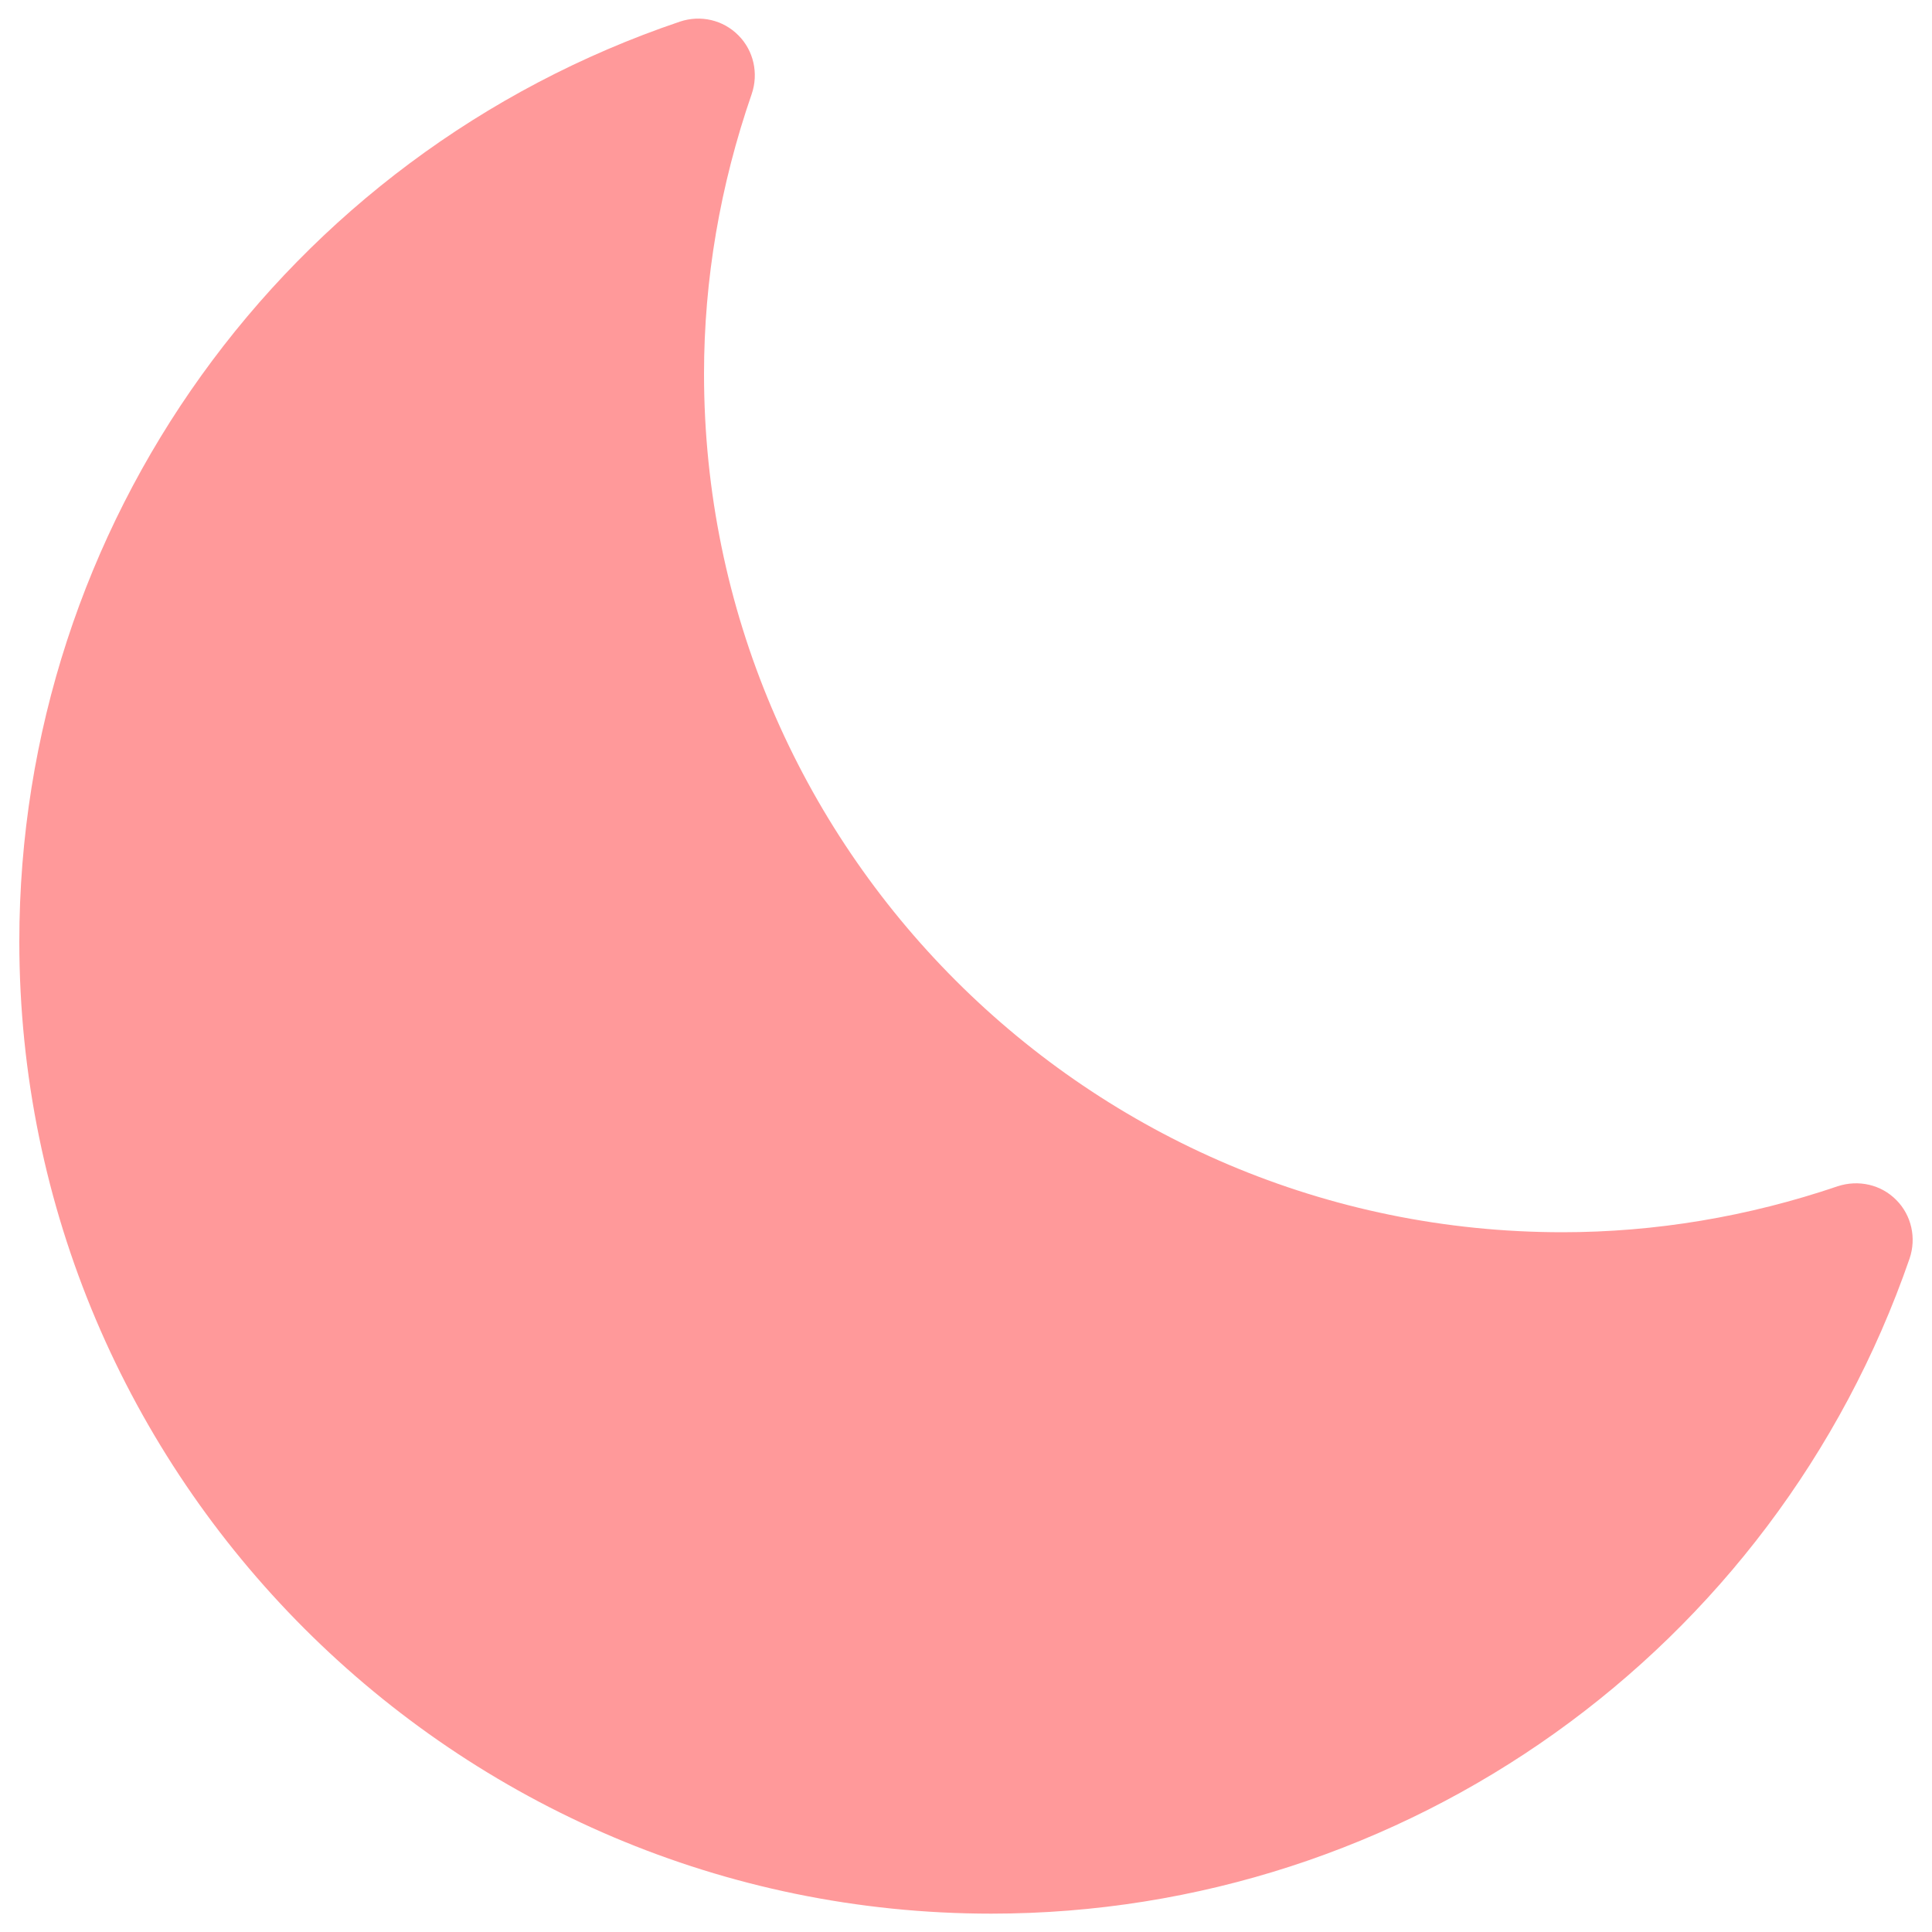
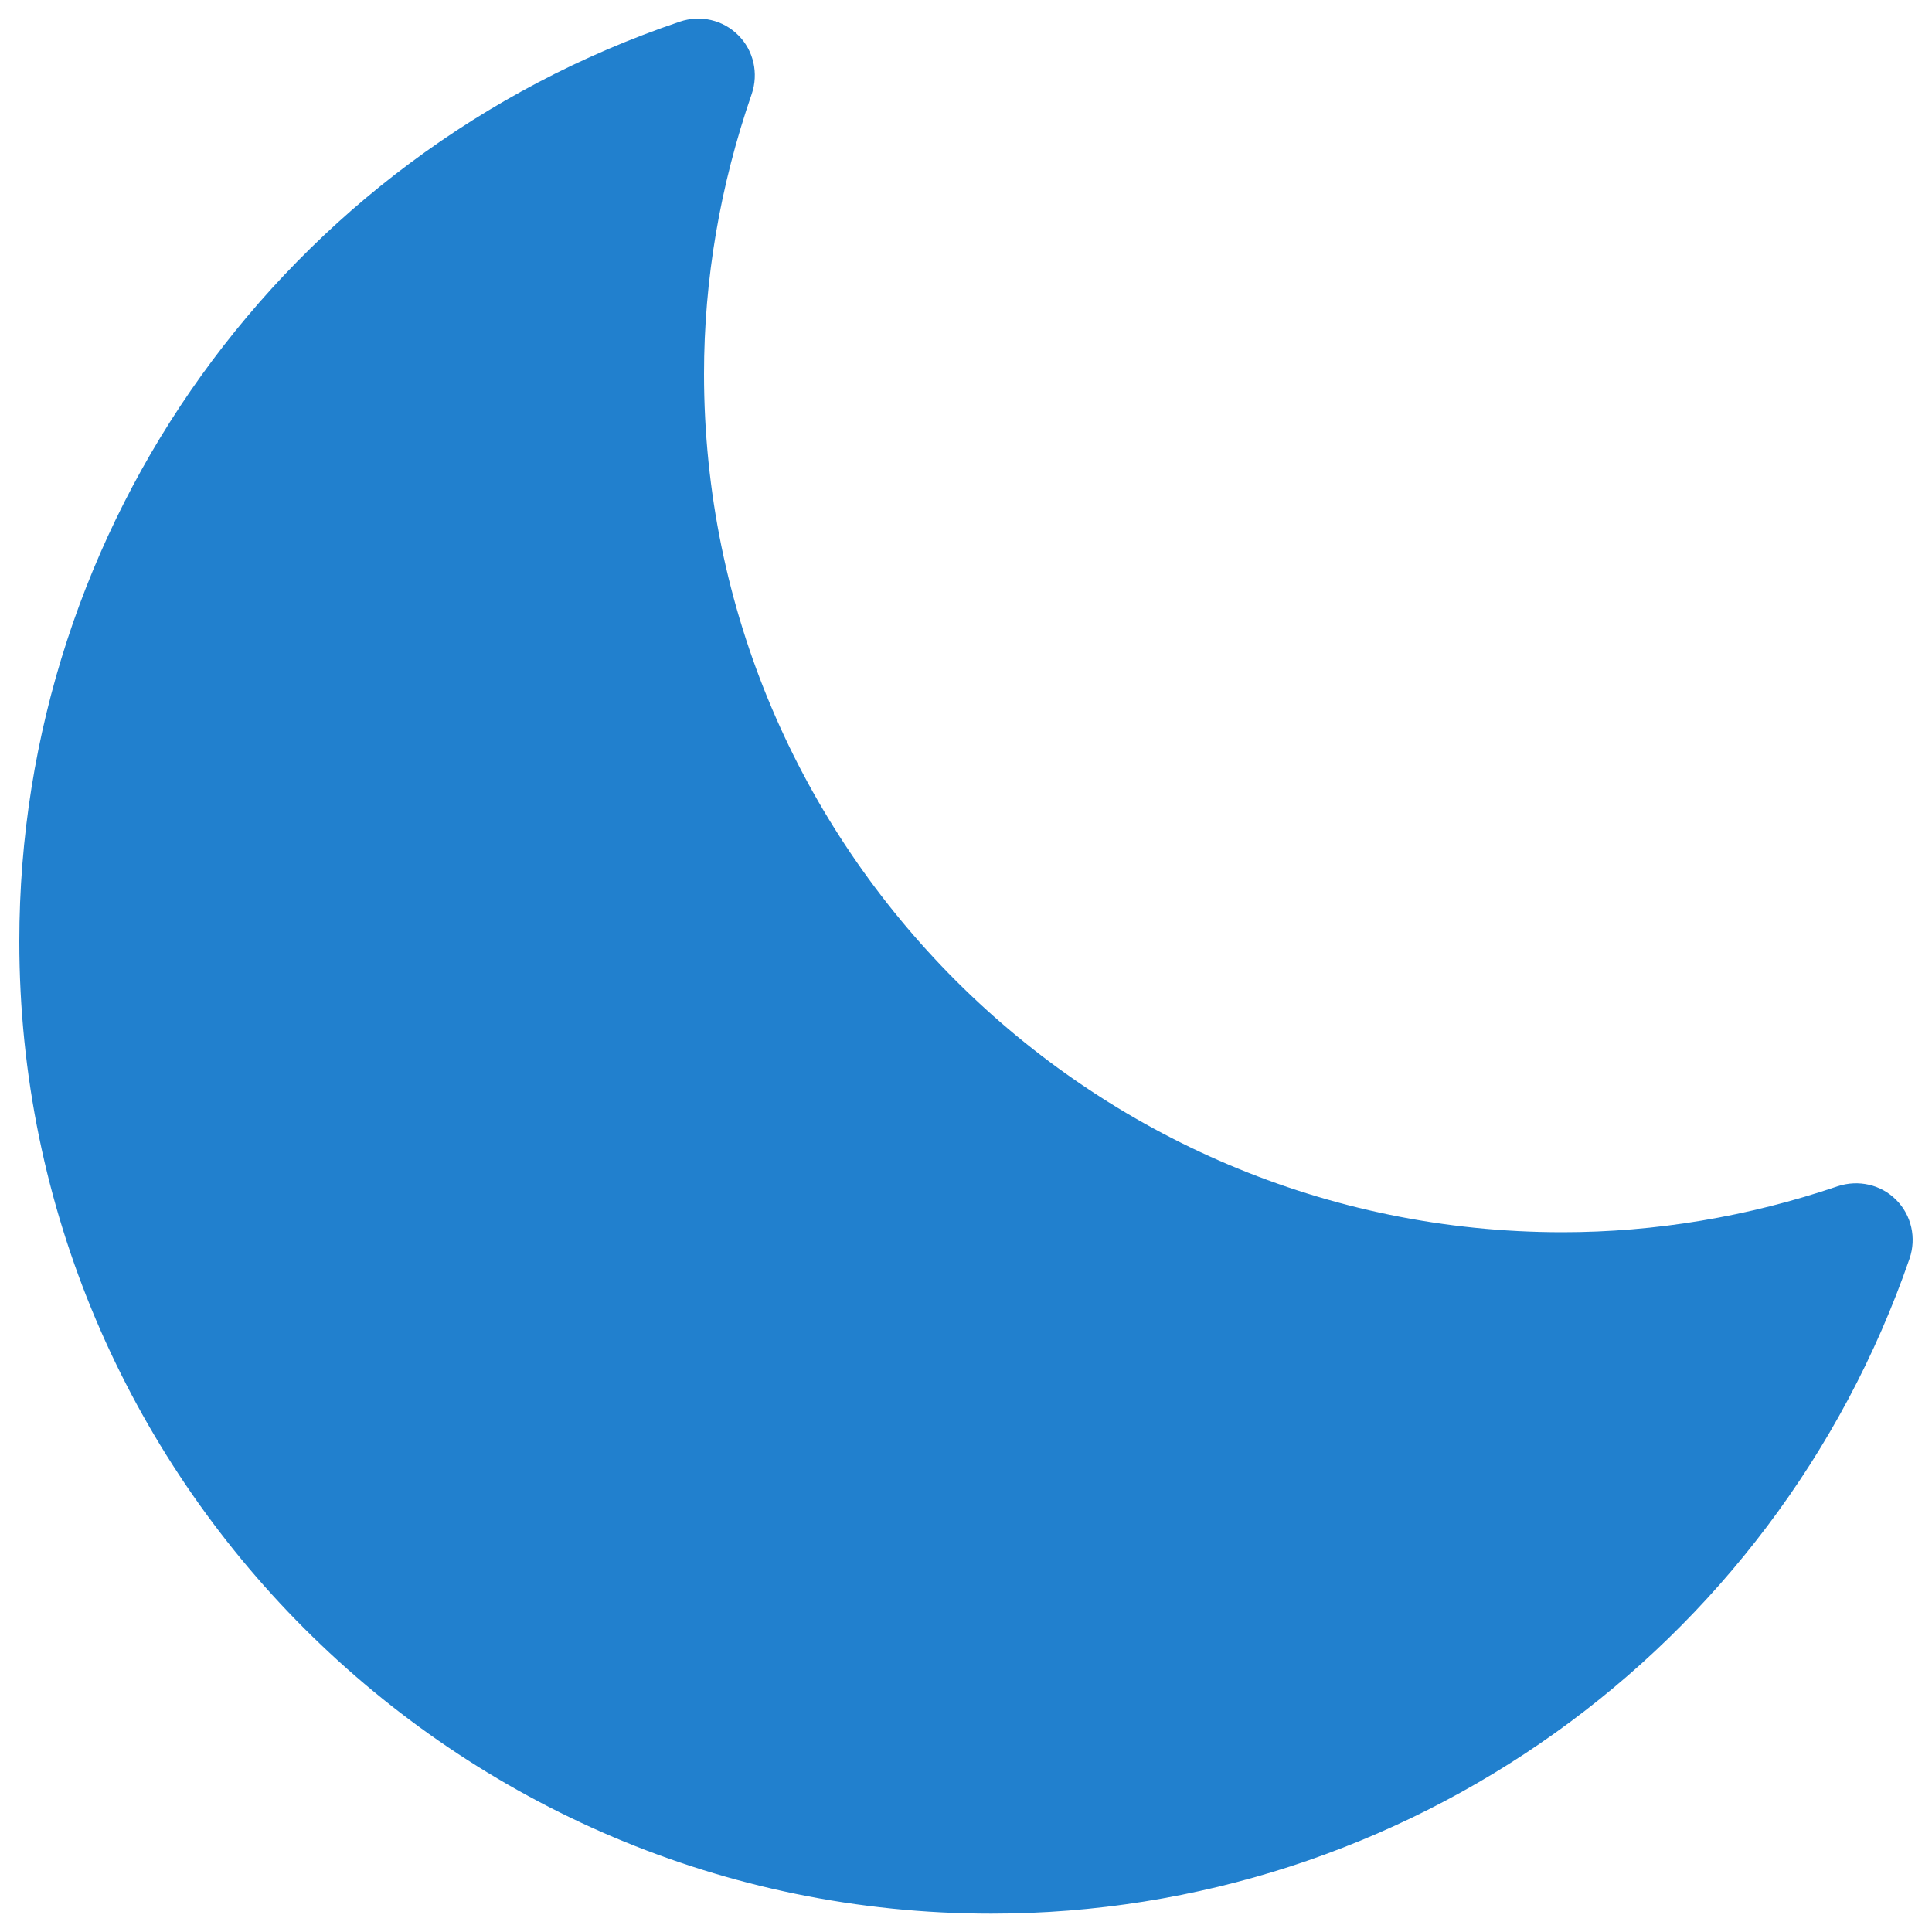
- <svg xmlns="http://www.w3.org/2000/svg" version="1.1" x="0px" y="0px" viewBox="0 0 1000 1000" enable-background="new 0 0 1000 1000" xml:space="preserve" fill="#FF999A">
+ <svg xmlns="http://www.w3.org/2000/svg" version="1.1" x="0px" y="0px" viewBox="0 0 1000 1000" enable-background="new 0 0 1000 1000" xml:space="preserve" fill="#2180CE">
  <g>
    <path d="M981.5,621.1c-7.9-8-19.6-10.6-30.3-7.1c-46.5,15.8-94.5,23.8-142.5,23.8c-245,0-444.3-199.3-444.3-444.3c0-48.8,8.3-97.5,24.7-144.9c3.6-10.6,1-22.4-6.9-30.3c-7.9-8-19.6-10.7-30.3-7.1C147.3,80.4,10,271.7,10,487.3c0,277.4,225.7,503.2,503.1,503.2c214.3,0,405.2-136.2,475.3-339.1C992,640.8,989.4,629,981.5,621.1L981.5,621.1L981.5,621.1z" />
  </g>
</svg>
